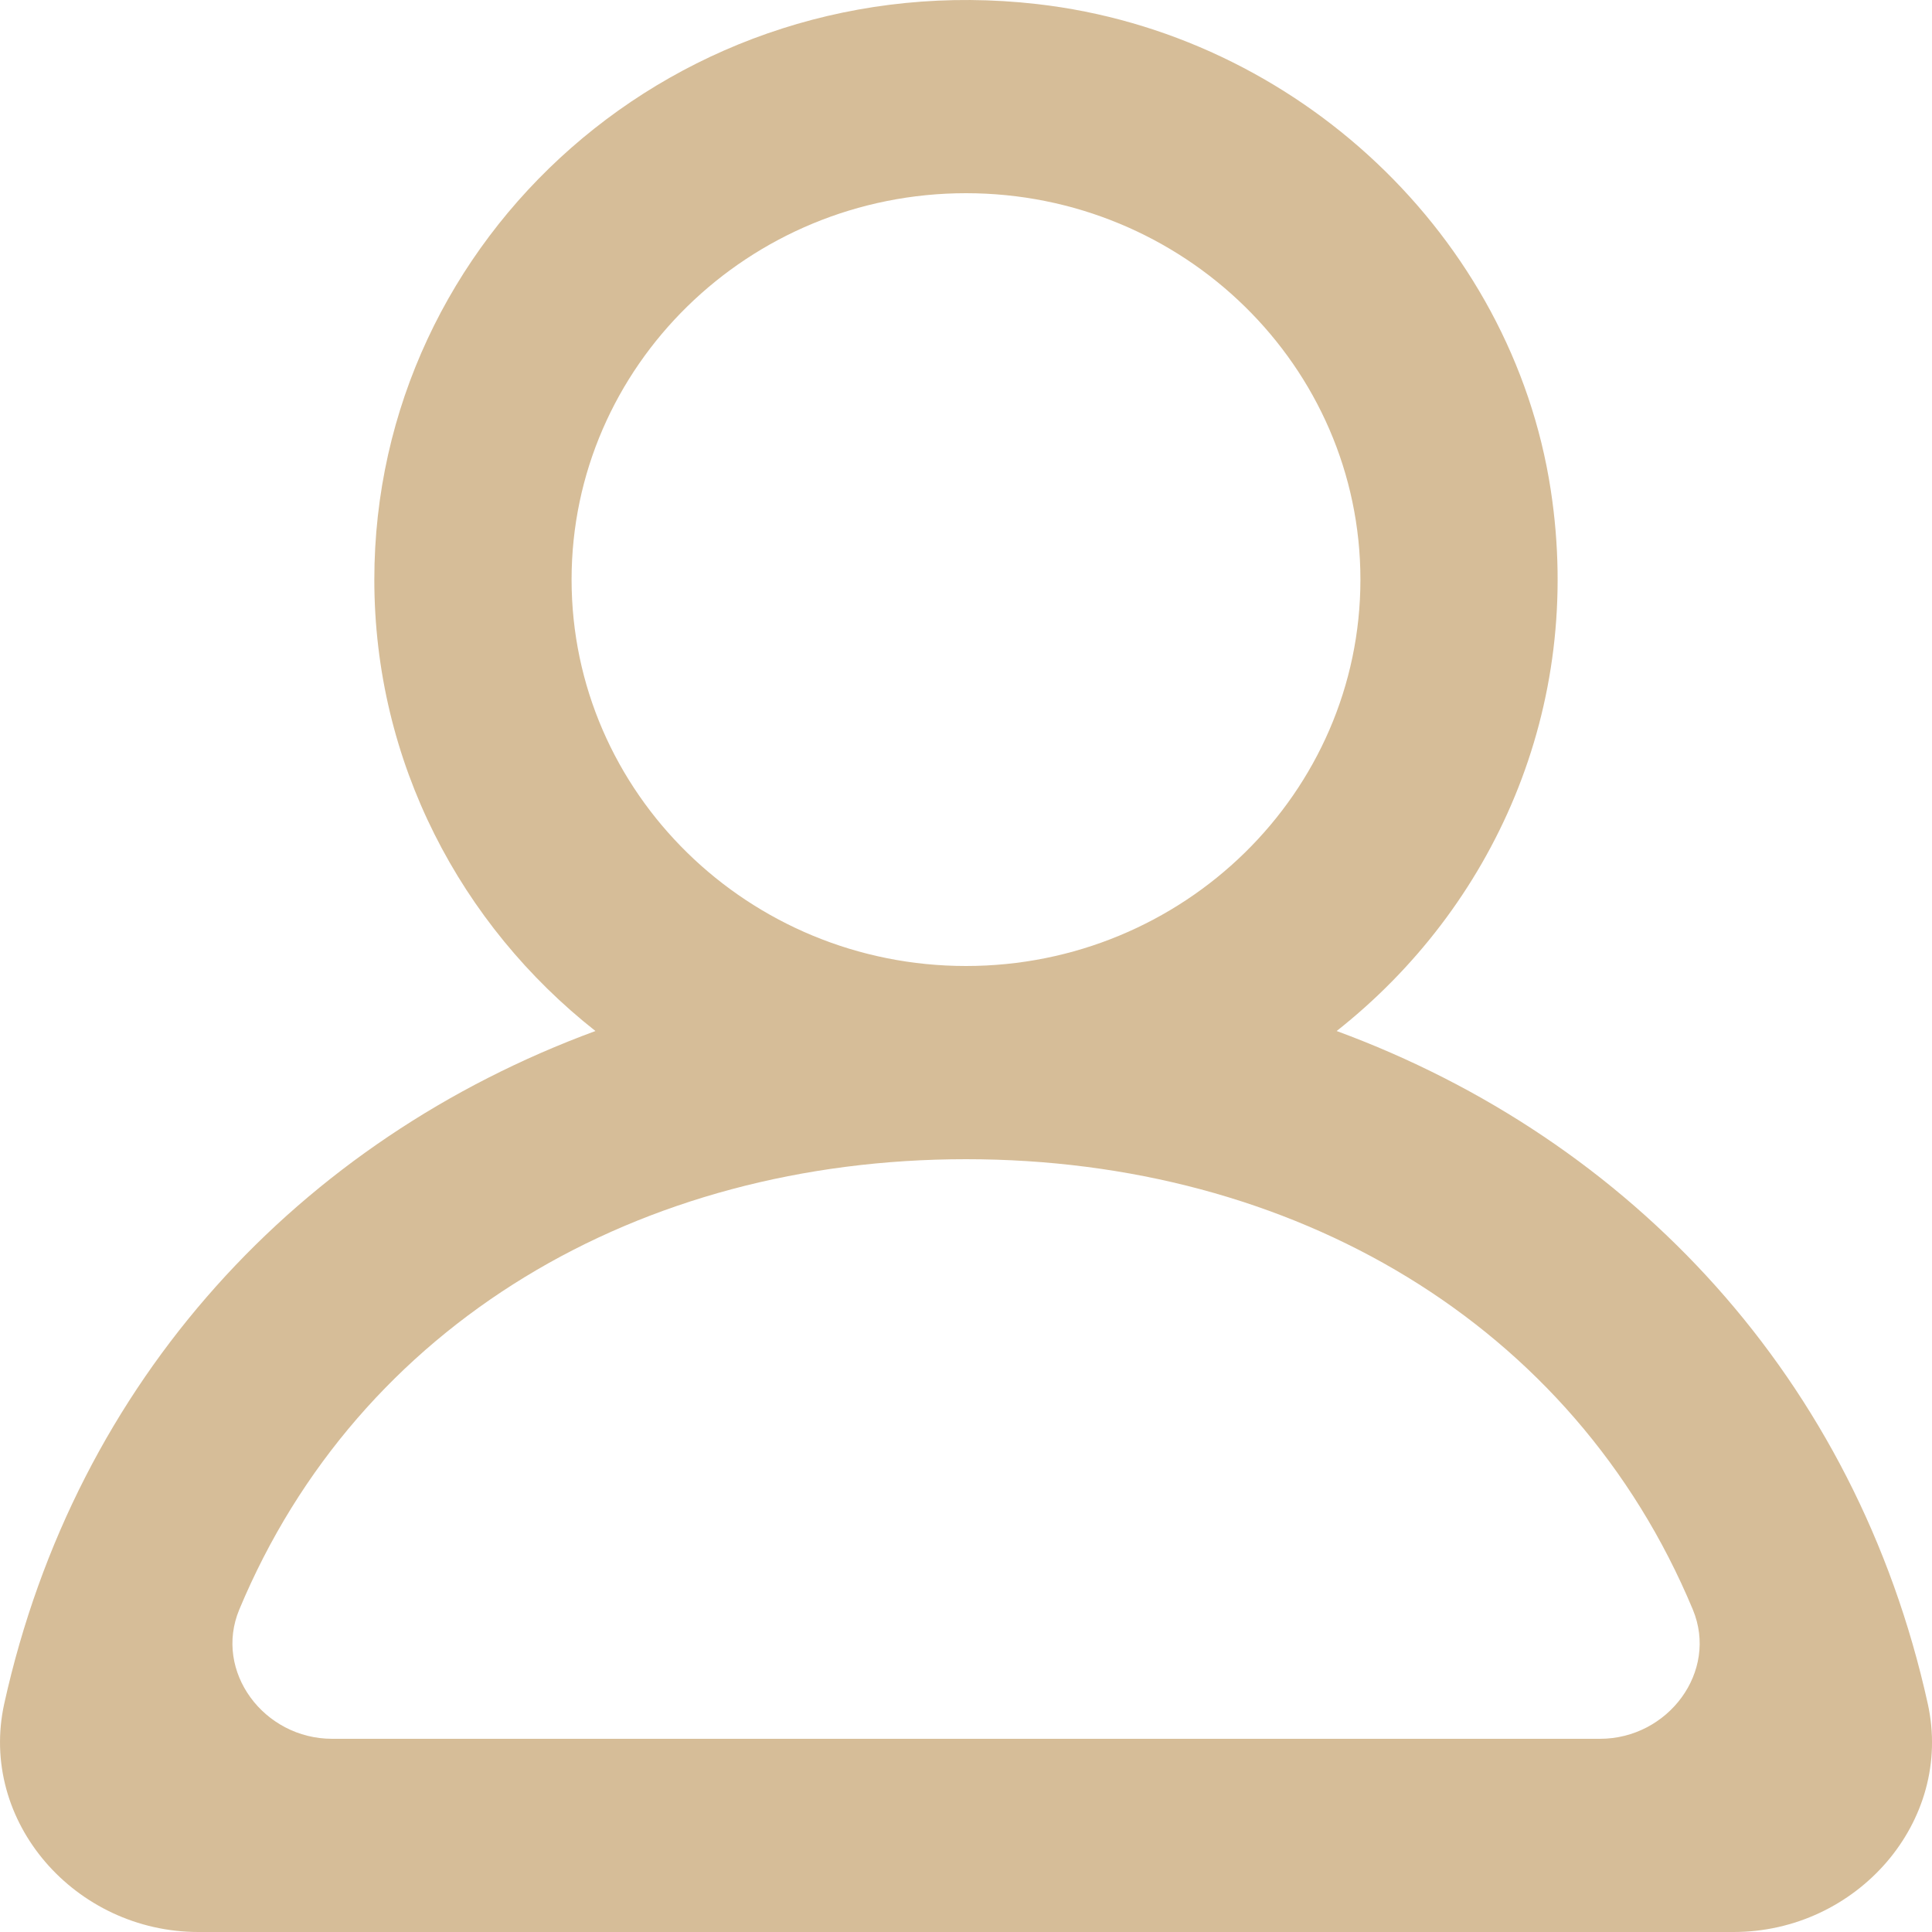
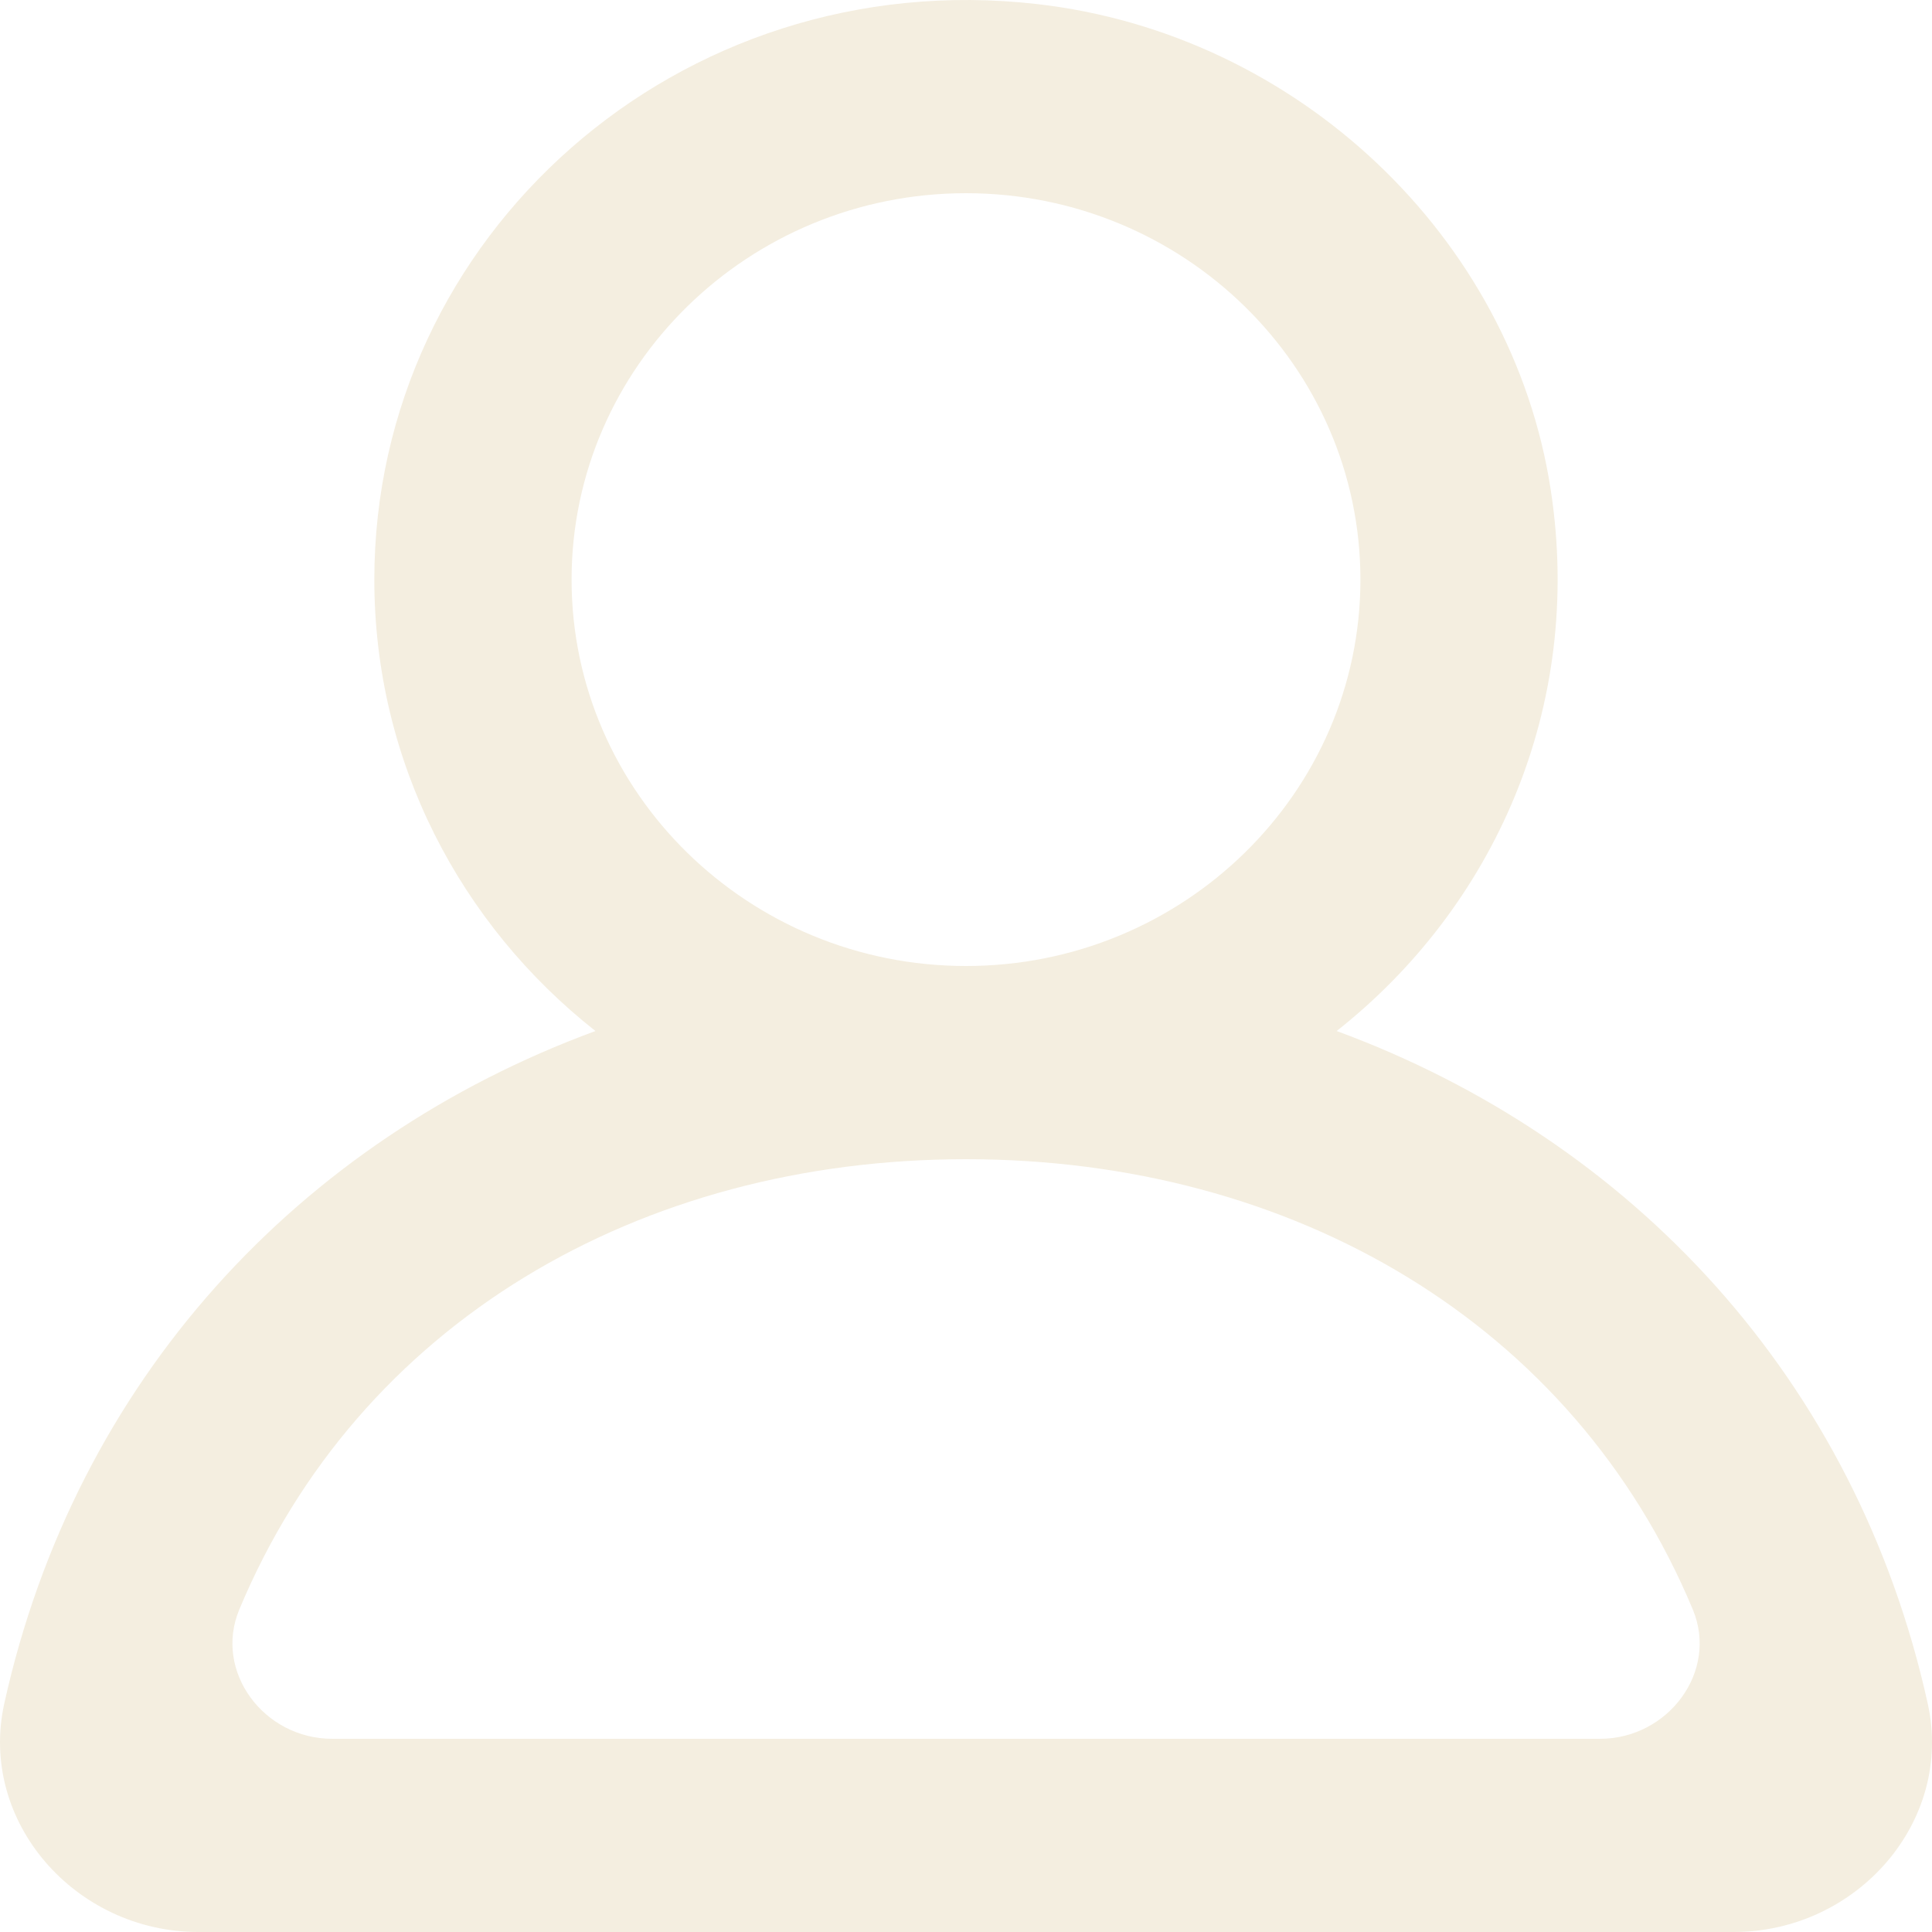
<svg xmlns="http://www.w3.org/2000/svg" width="800px" height="800px" viewBox="0 0 20 20" version="1.1">
  <defs>

</defs>
  <g id="Page-1" stroke="none" stroke-width="1" fill="none" fill-rule="evenodd">
-     <g id="Dribbble-Light-Preview" transform="translate(-140, -2159)" fill="#D6BD98">
+     <g id="Dribbble-Light-Preview" transform="translate(-140, -2159)" fill="#F4EEE0">
      <g id="icons" transform="translate(56, 160)">
        <path d="M100.563,2017 L87.438,2017 C86.732,2017 86.21,2016.303 86.477,2015.662 C87.713,2012.698 90.617,2011 94,2011 C97.384,2011 100.288,2012.698 101.524,2015.662 C101.791,2016.303 101.269,2017 100.563,2017 M89.917,2005 C89.917,2002.794 91.749,2001 94,2001 C96.252,2001 98.083,2002.794 98.083,2005 C98.083,2007.206 96.252,2009 94,2009 C91.749,2009 89.917,2007.206 89.917,2005 M103.956,2016.636 C103.214,2013.277 100.892,2010.798 97.837,2009.673 C99.456,2008.396 100.4,2006.331 100.053,2004.07 C99.651,2001.447 97.424,1999.348 94.735,1999.042 C91.023,1998.619 87.875,2001.449 87.875,2005 C87.875,2006.89 88.769,2008.574 90.164,2009.673 C87.107,2010.798 84.787,2013.277 84.044,2016.636 C83.775,2017.857 84.779,2019 86.054,2019 L101.946,2019 C103.222,2019 104.226,2017.857 103.956,2016.636" id="profile_round-[#1342]">

</path>
      </g>
    </g>
  </g>
</svg>
